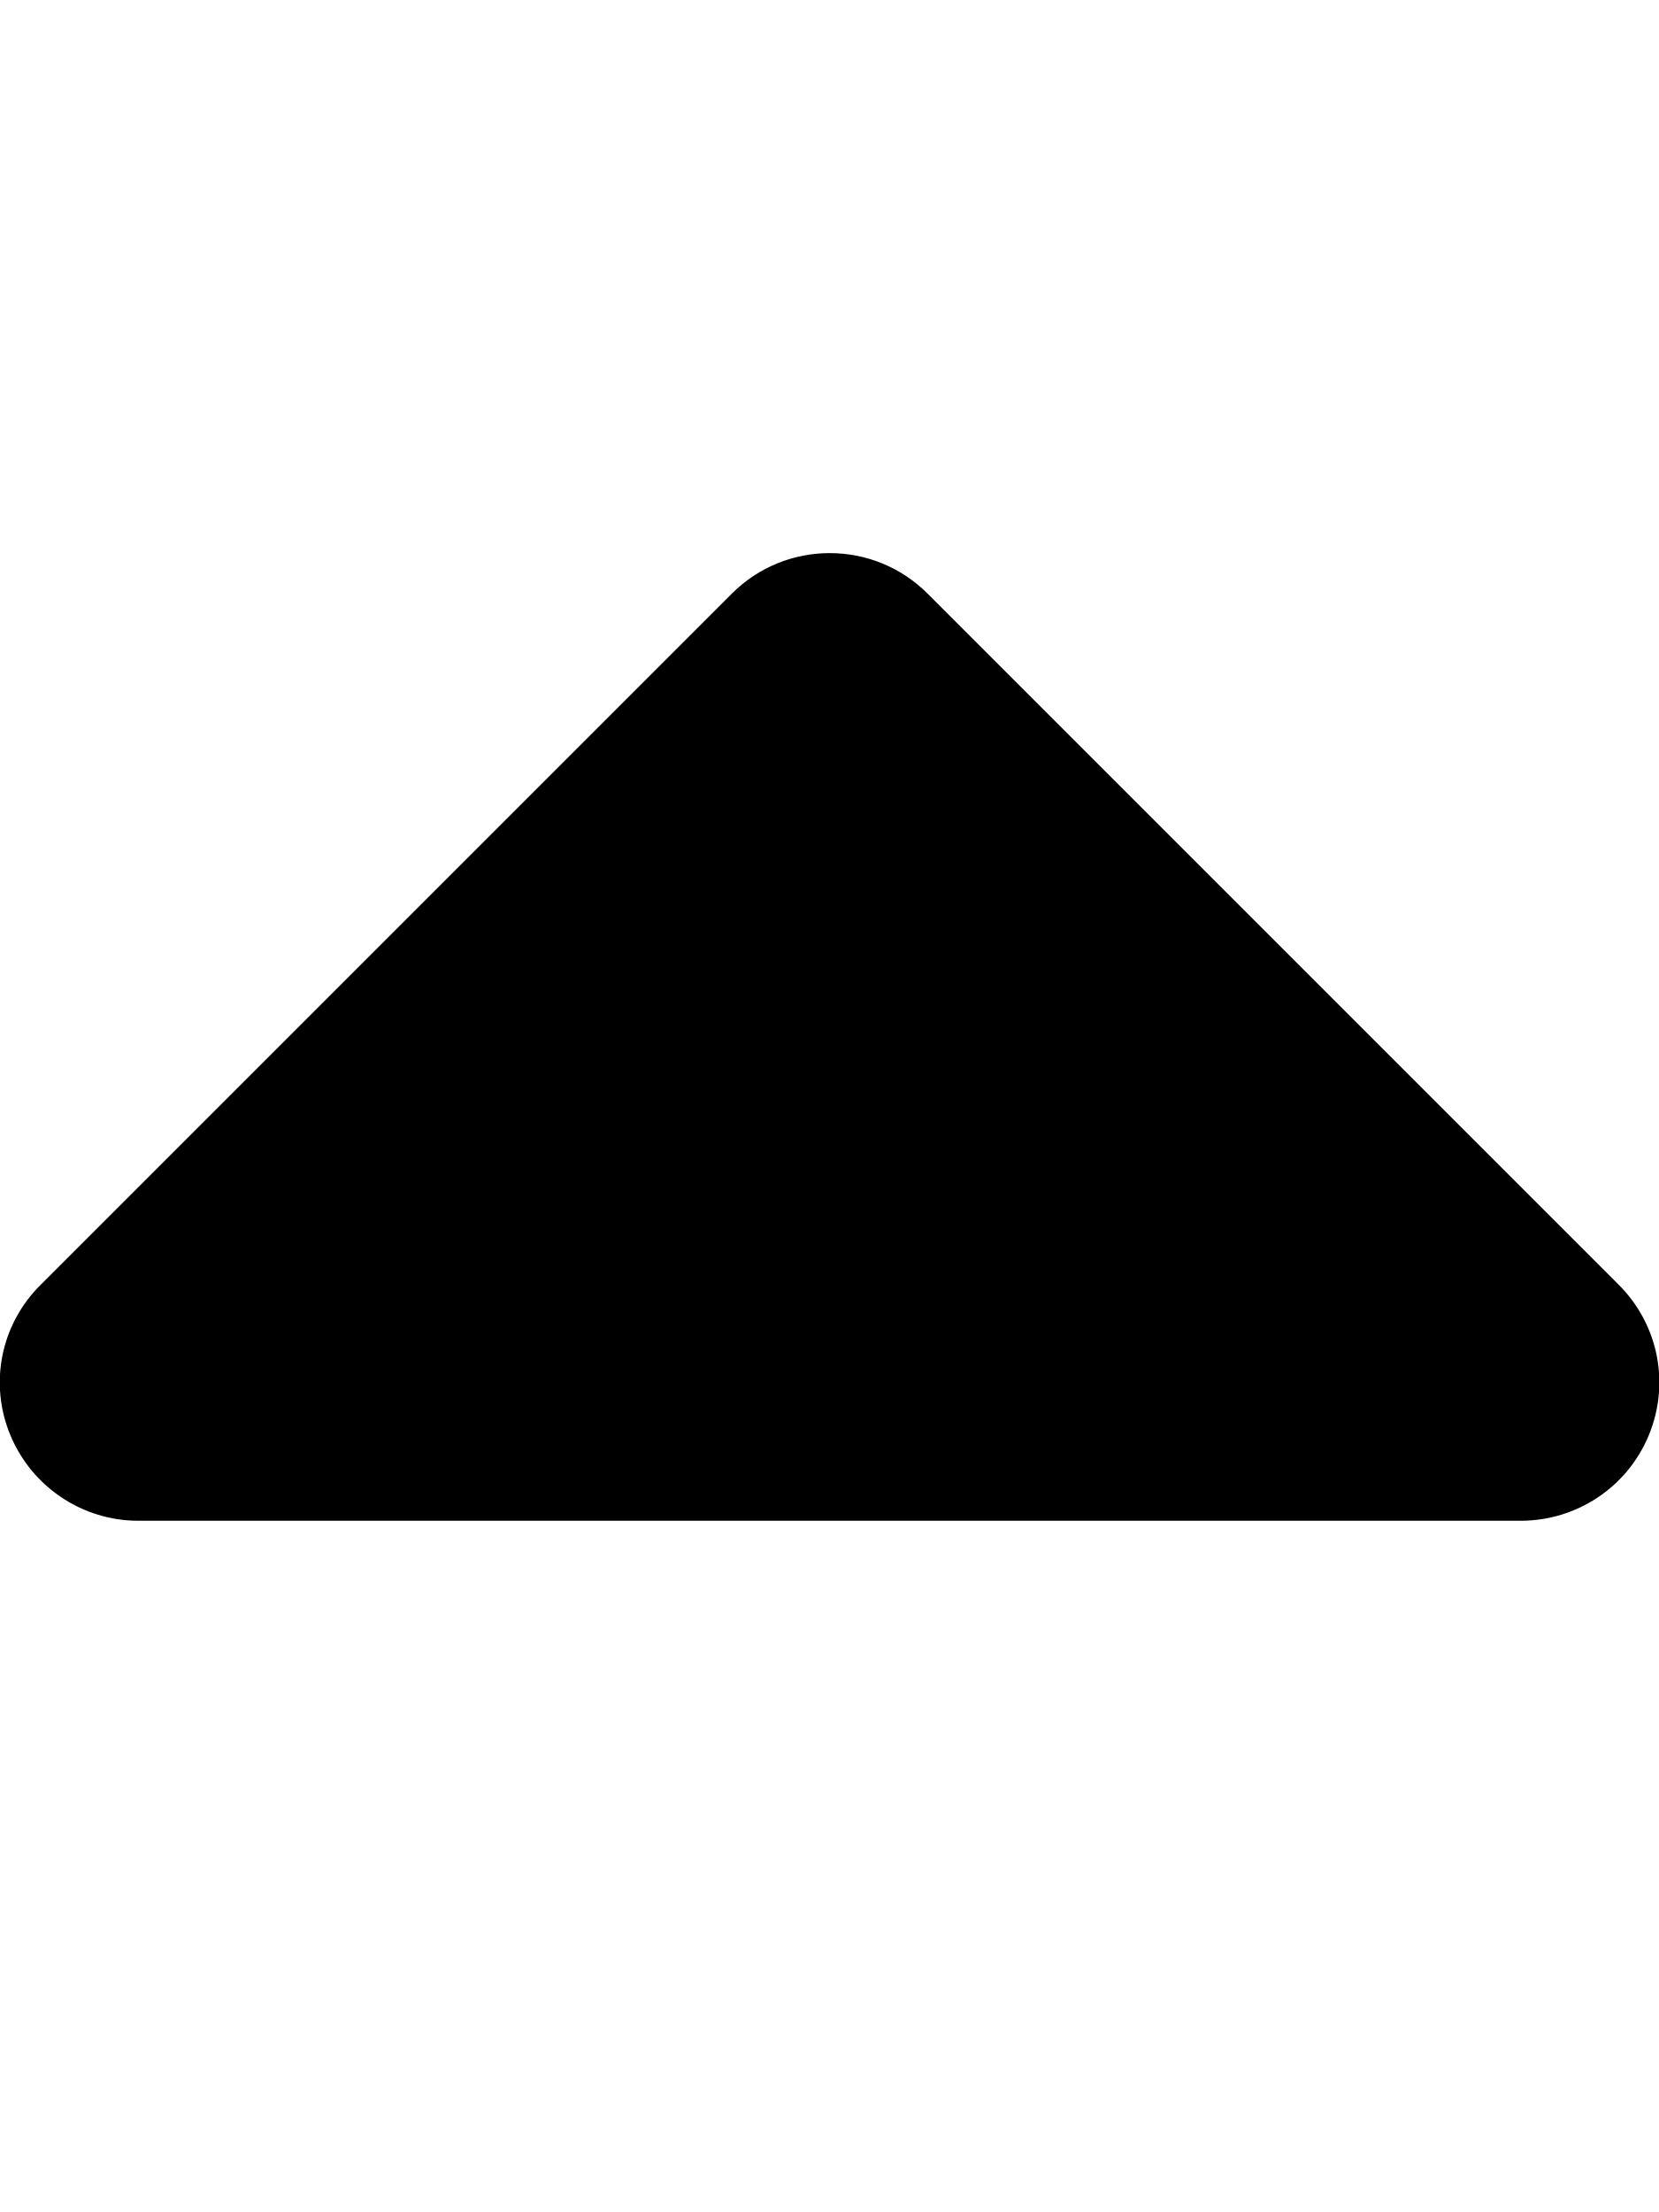
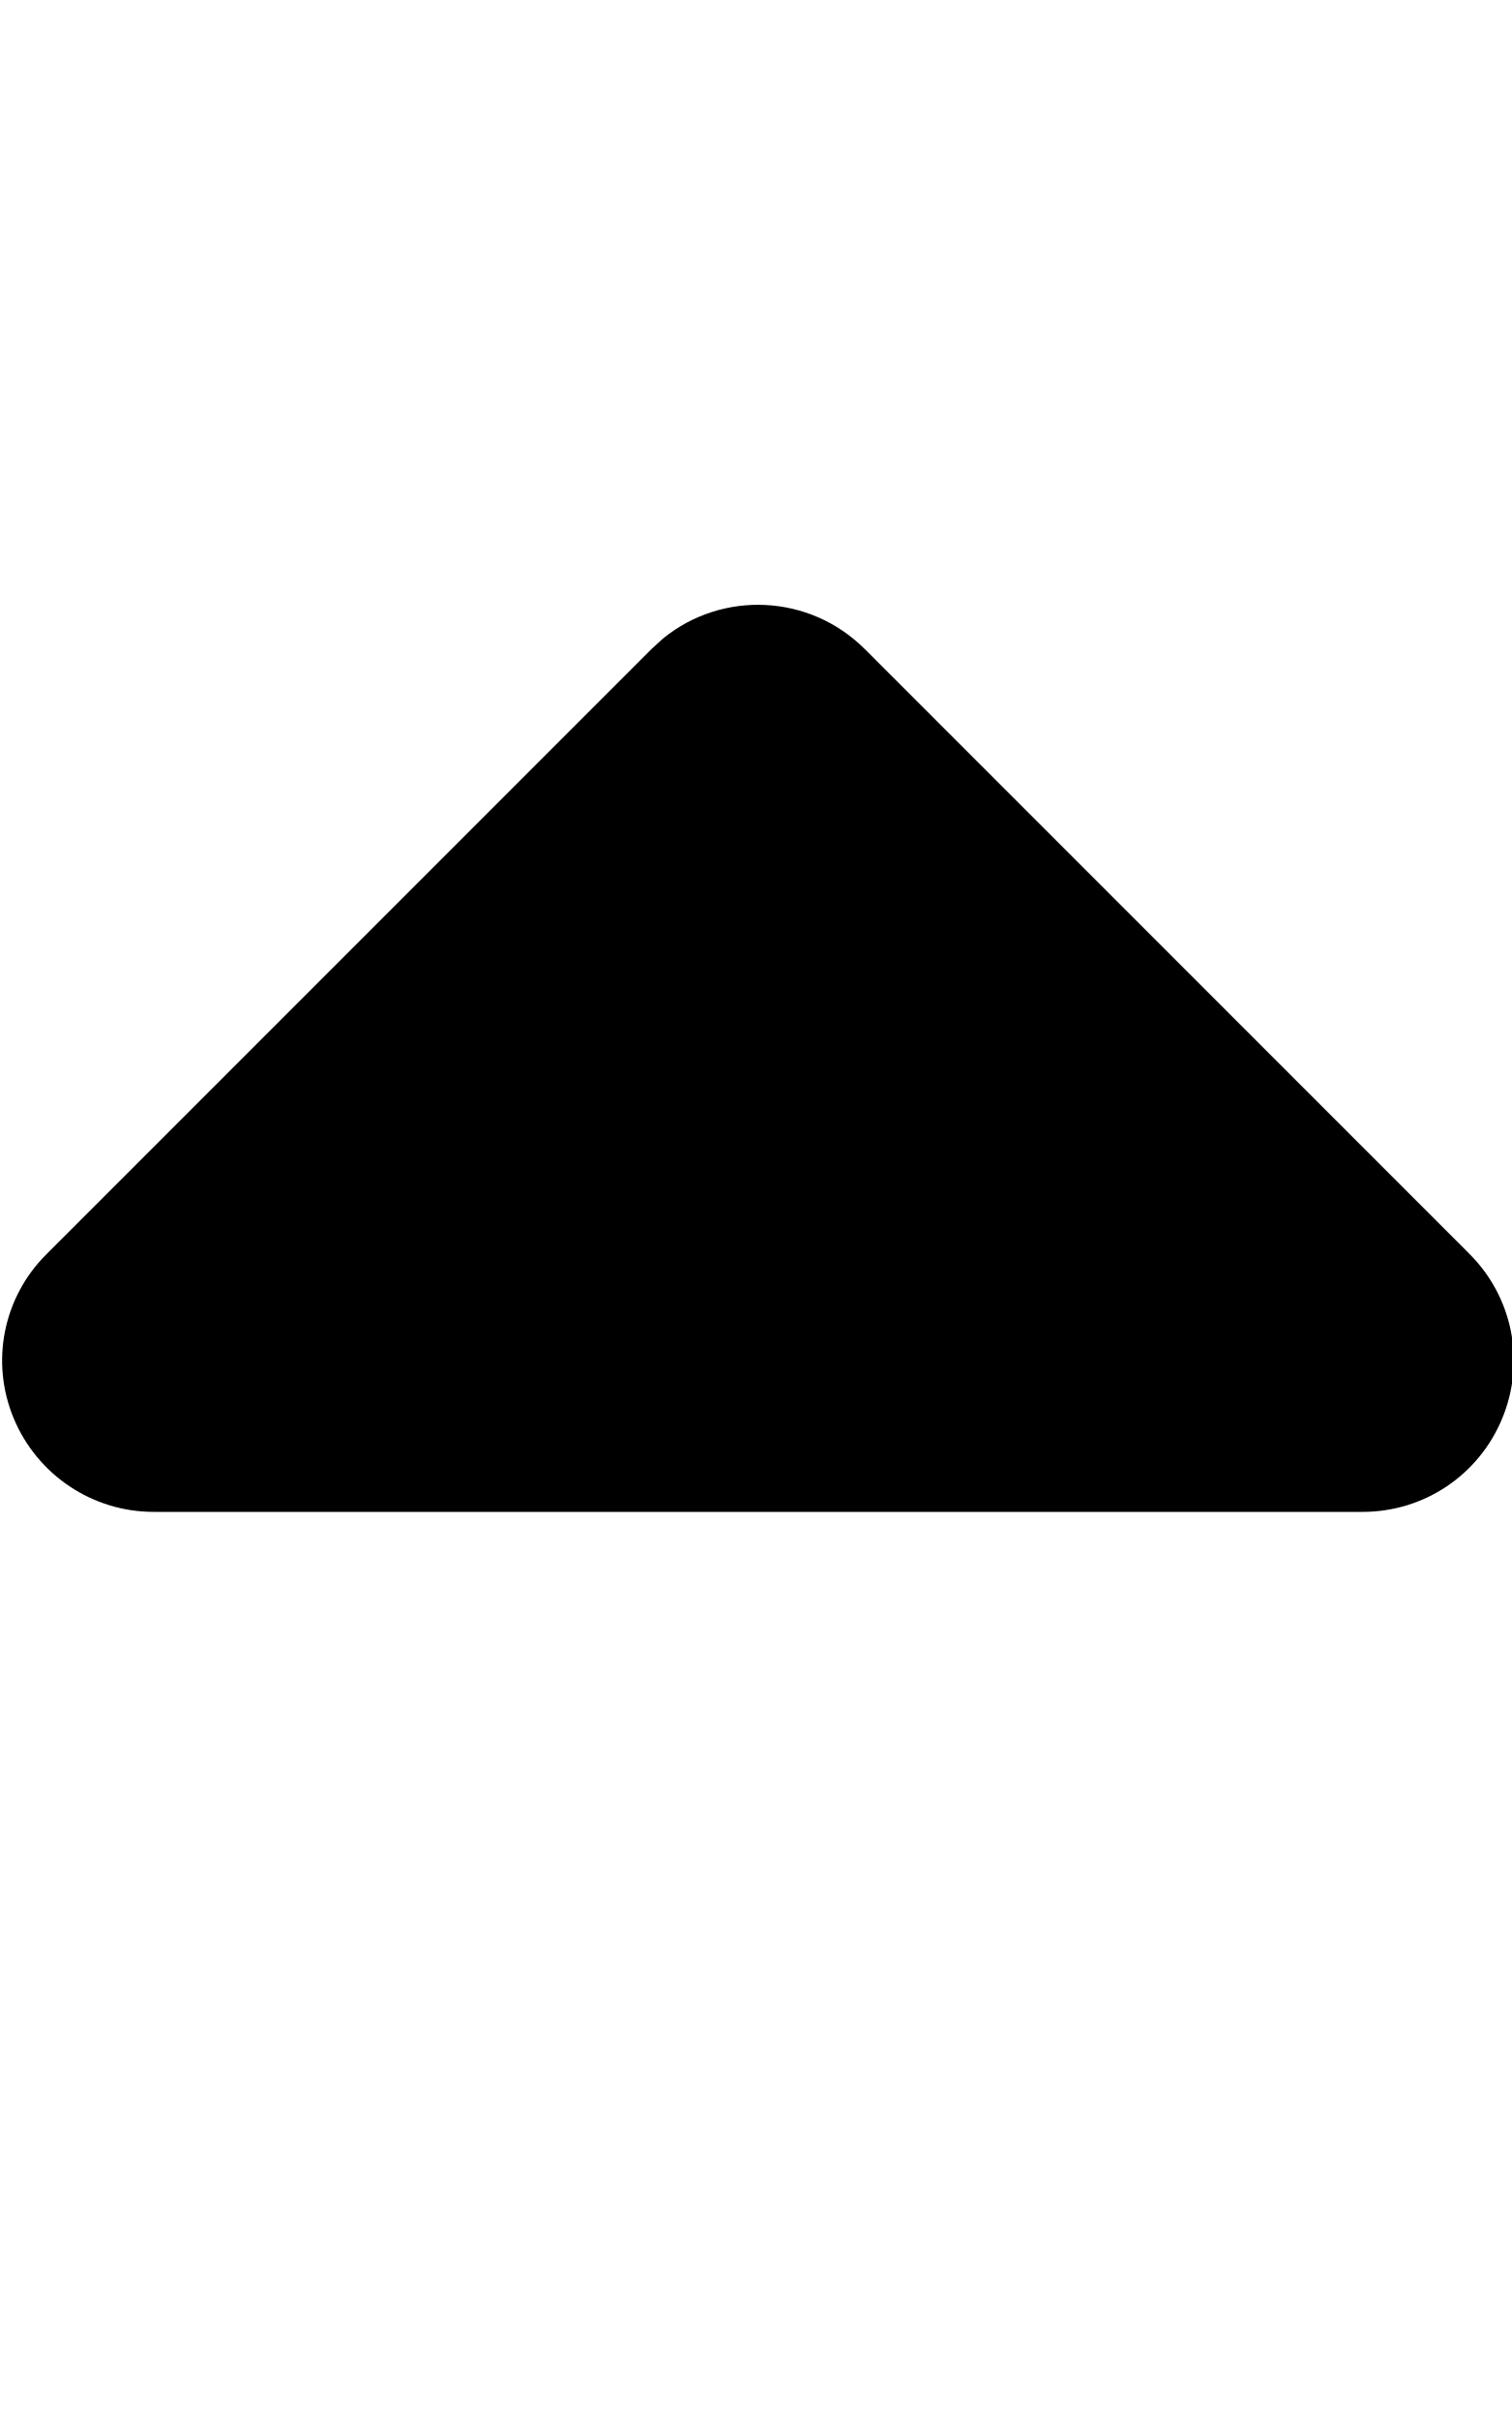
- <svg xmlns="http://www.w3.org/2000/svg" viewBox="0 0 384 512">
-   <path fill="currentColor" d="M32 352c-12.9 0-24.6-7.8-29.6-19.8S.2 306.5 9.4 297.4l160-160c12.5-12.5 32.8-12.5 45.3 0l160 160c9.2 9.2 11.9 22.9 6.9 34.9S364.9 352 352 352L32 352z" />
+ <svg xmlns="http://www.w3.org/2000/svg" viewBox="0 0 320 512">
+   <path fill="currentColor" d="M140.3 135.2c12.6-10.3 31.1-9.5 42.8 2.2l128 128c9.2 9.2 11.9 22.9 6.9 34.9S301.4 320 288.5 320l-256 0c-12.9 0-24.6-7.8-29.6-19.8S.7 274.5 9.9 265.4l128-128 2.4-2.2z" />
</svg>
